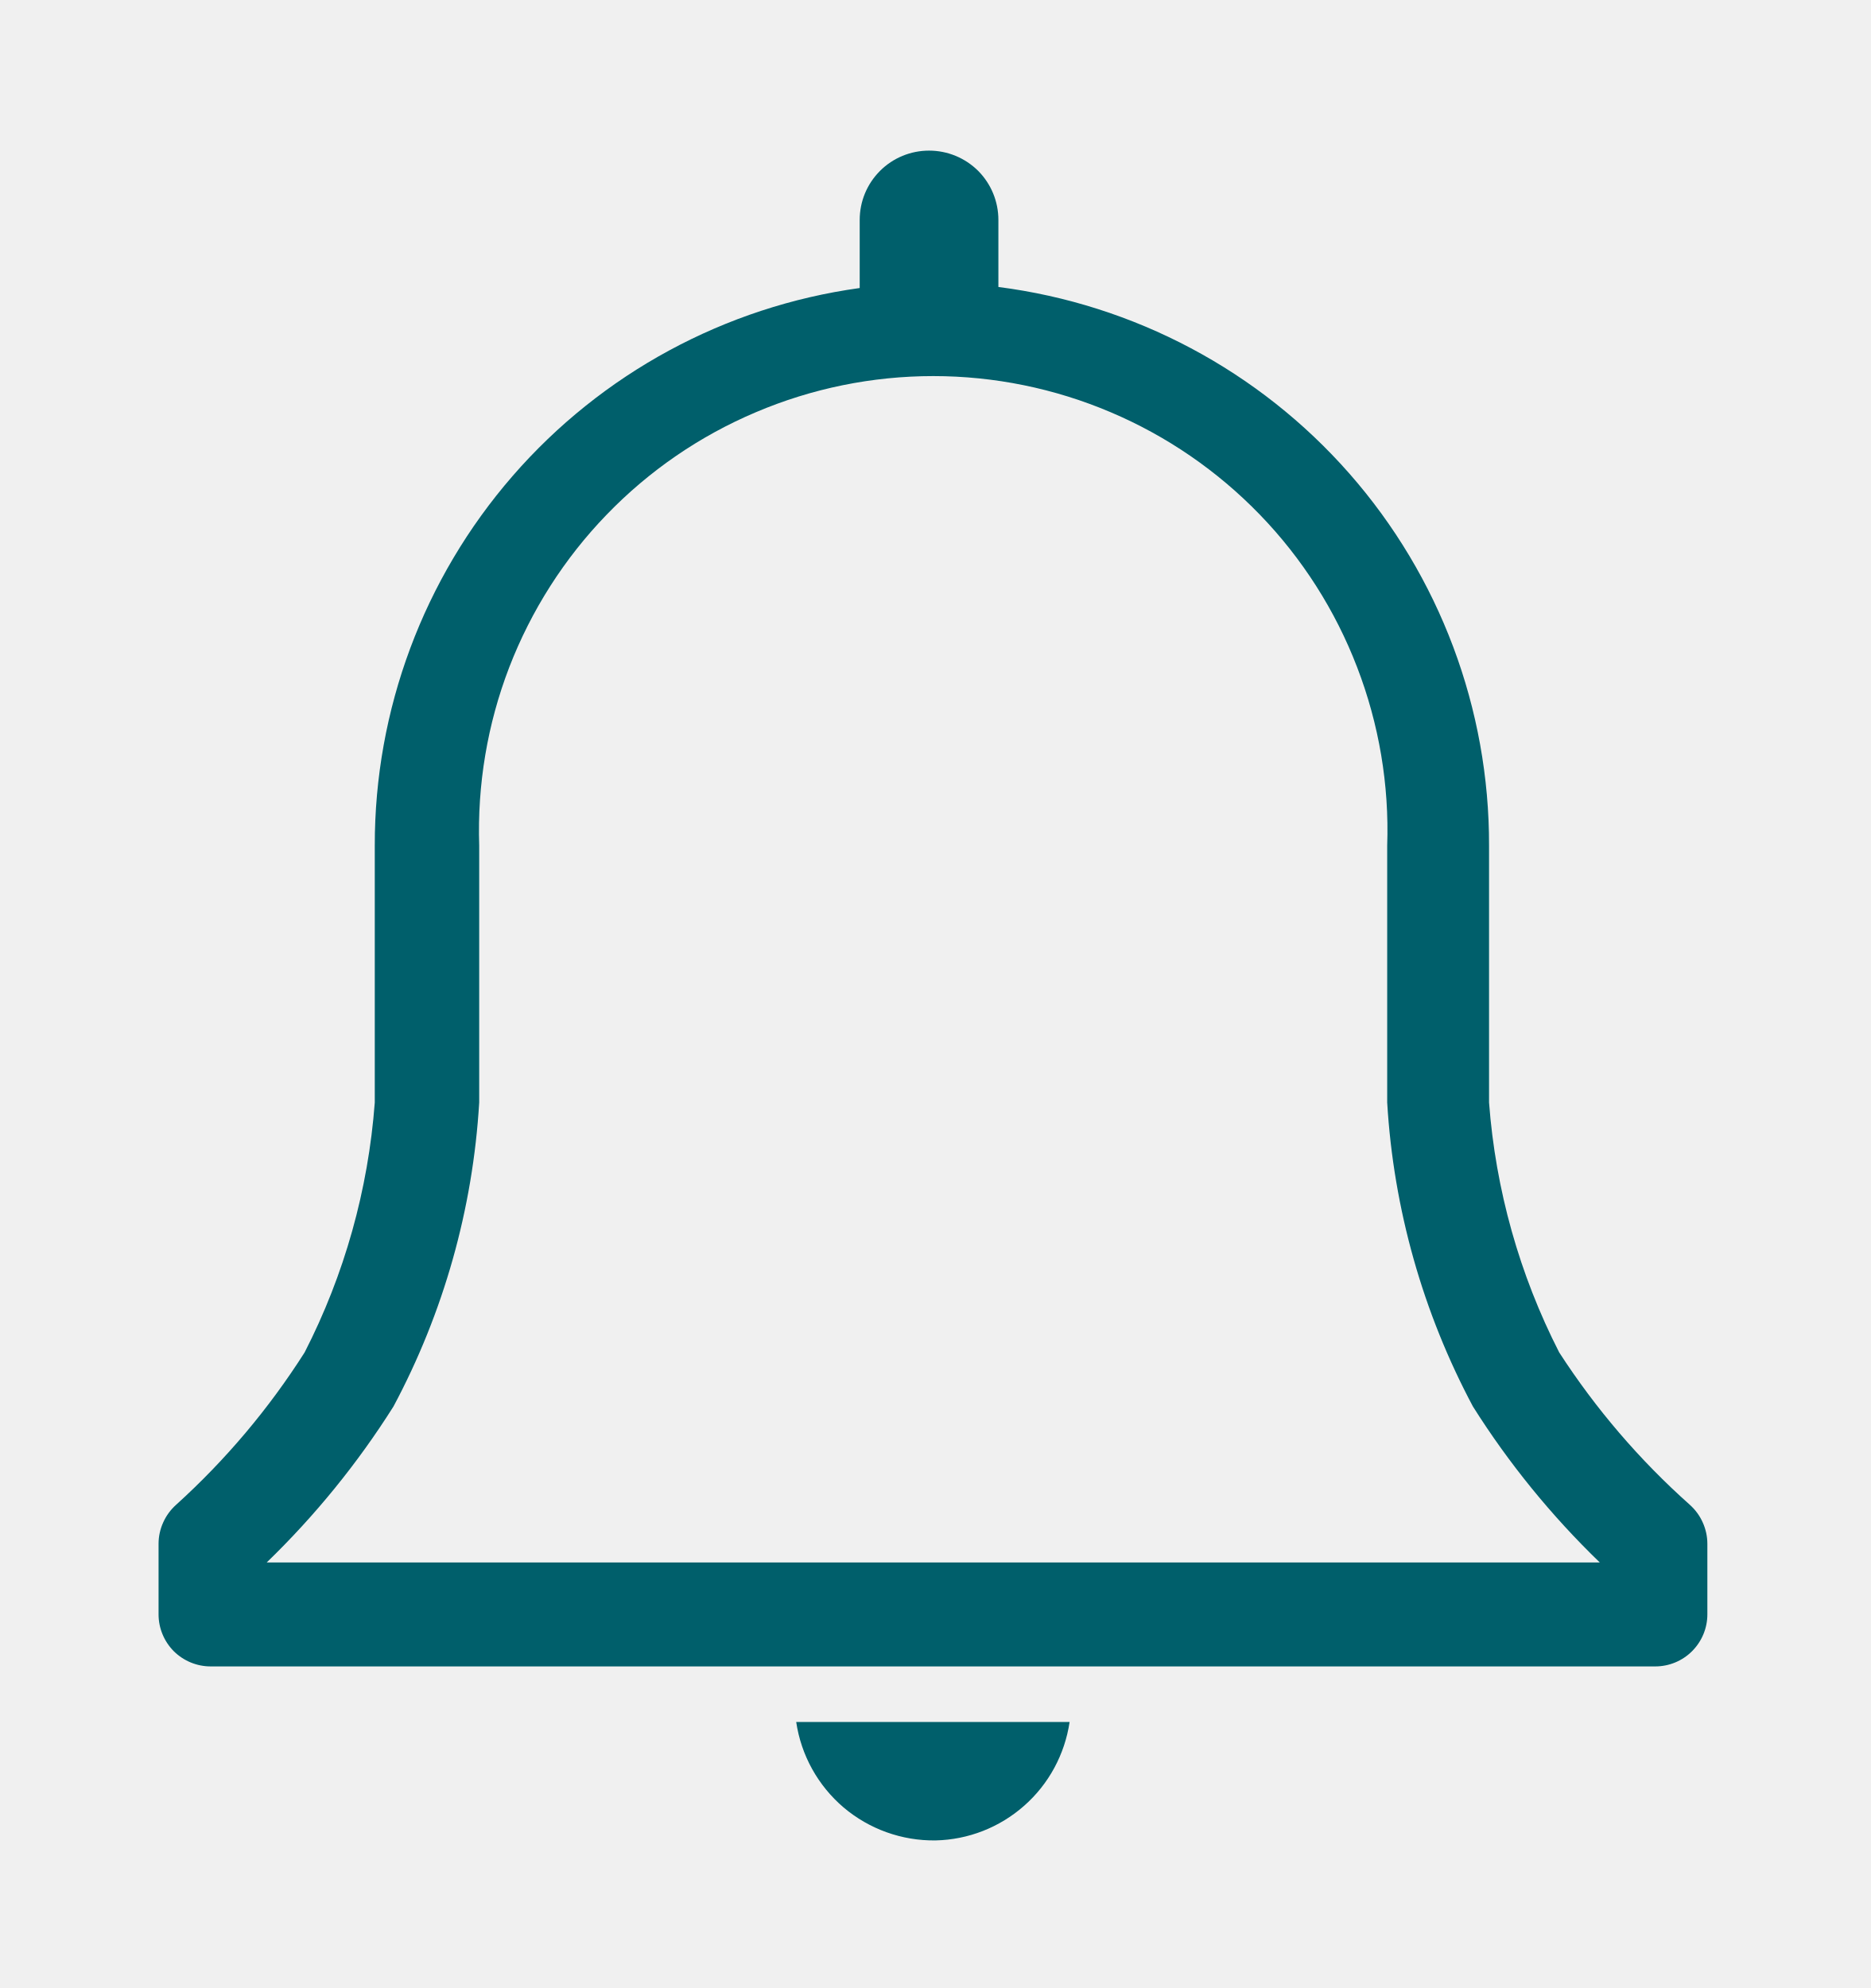
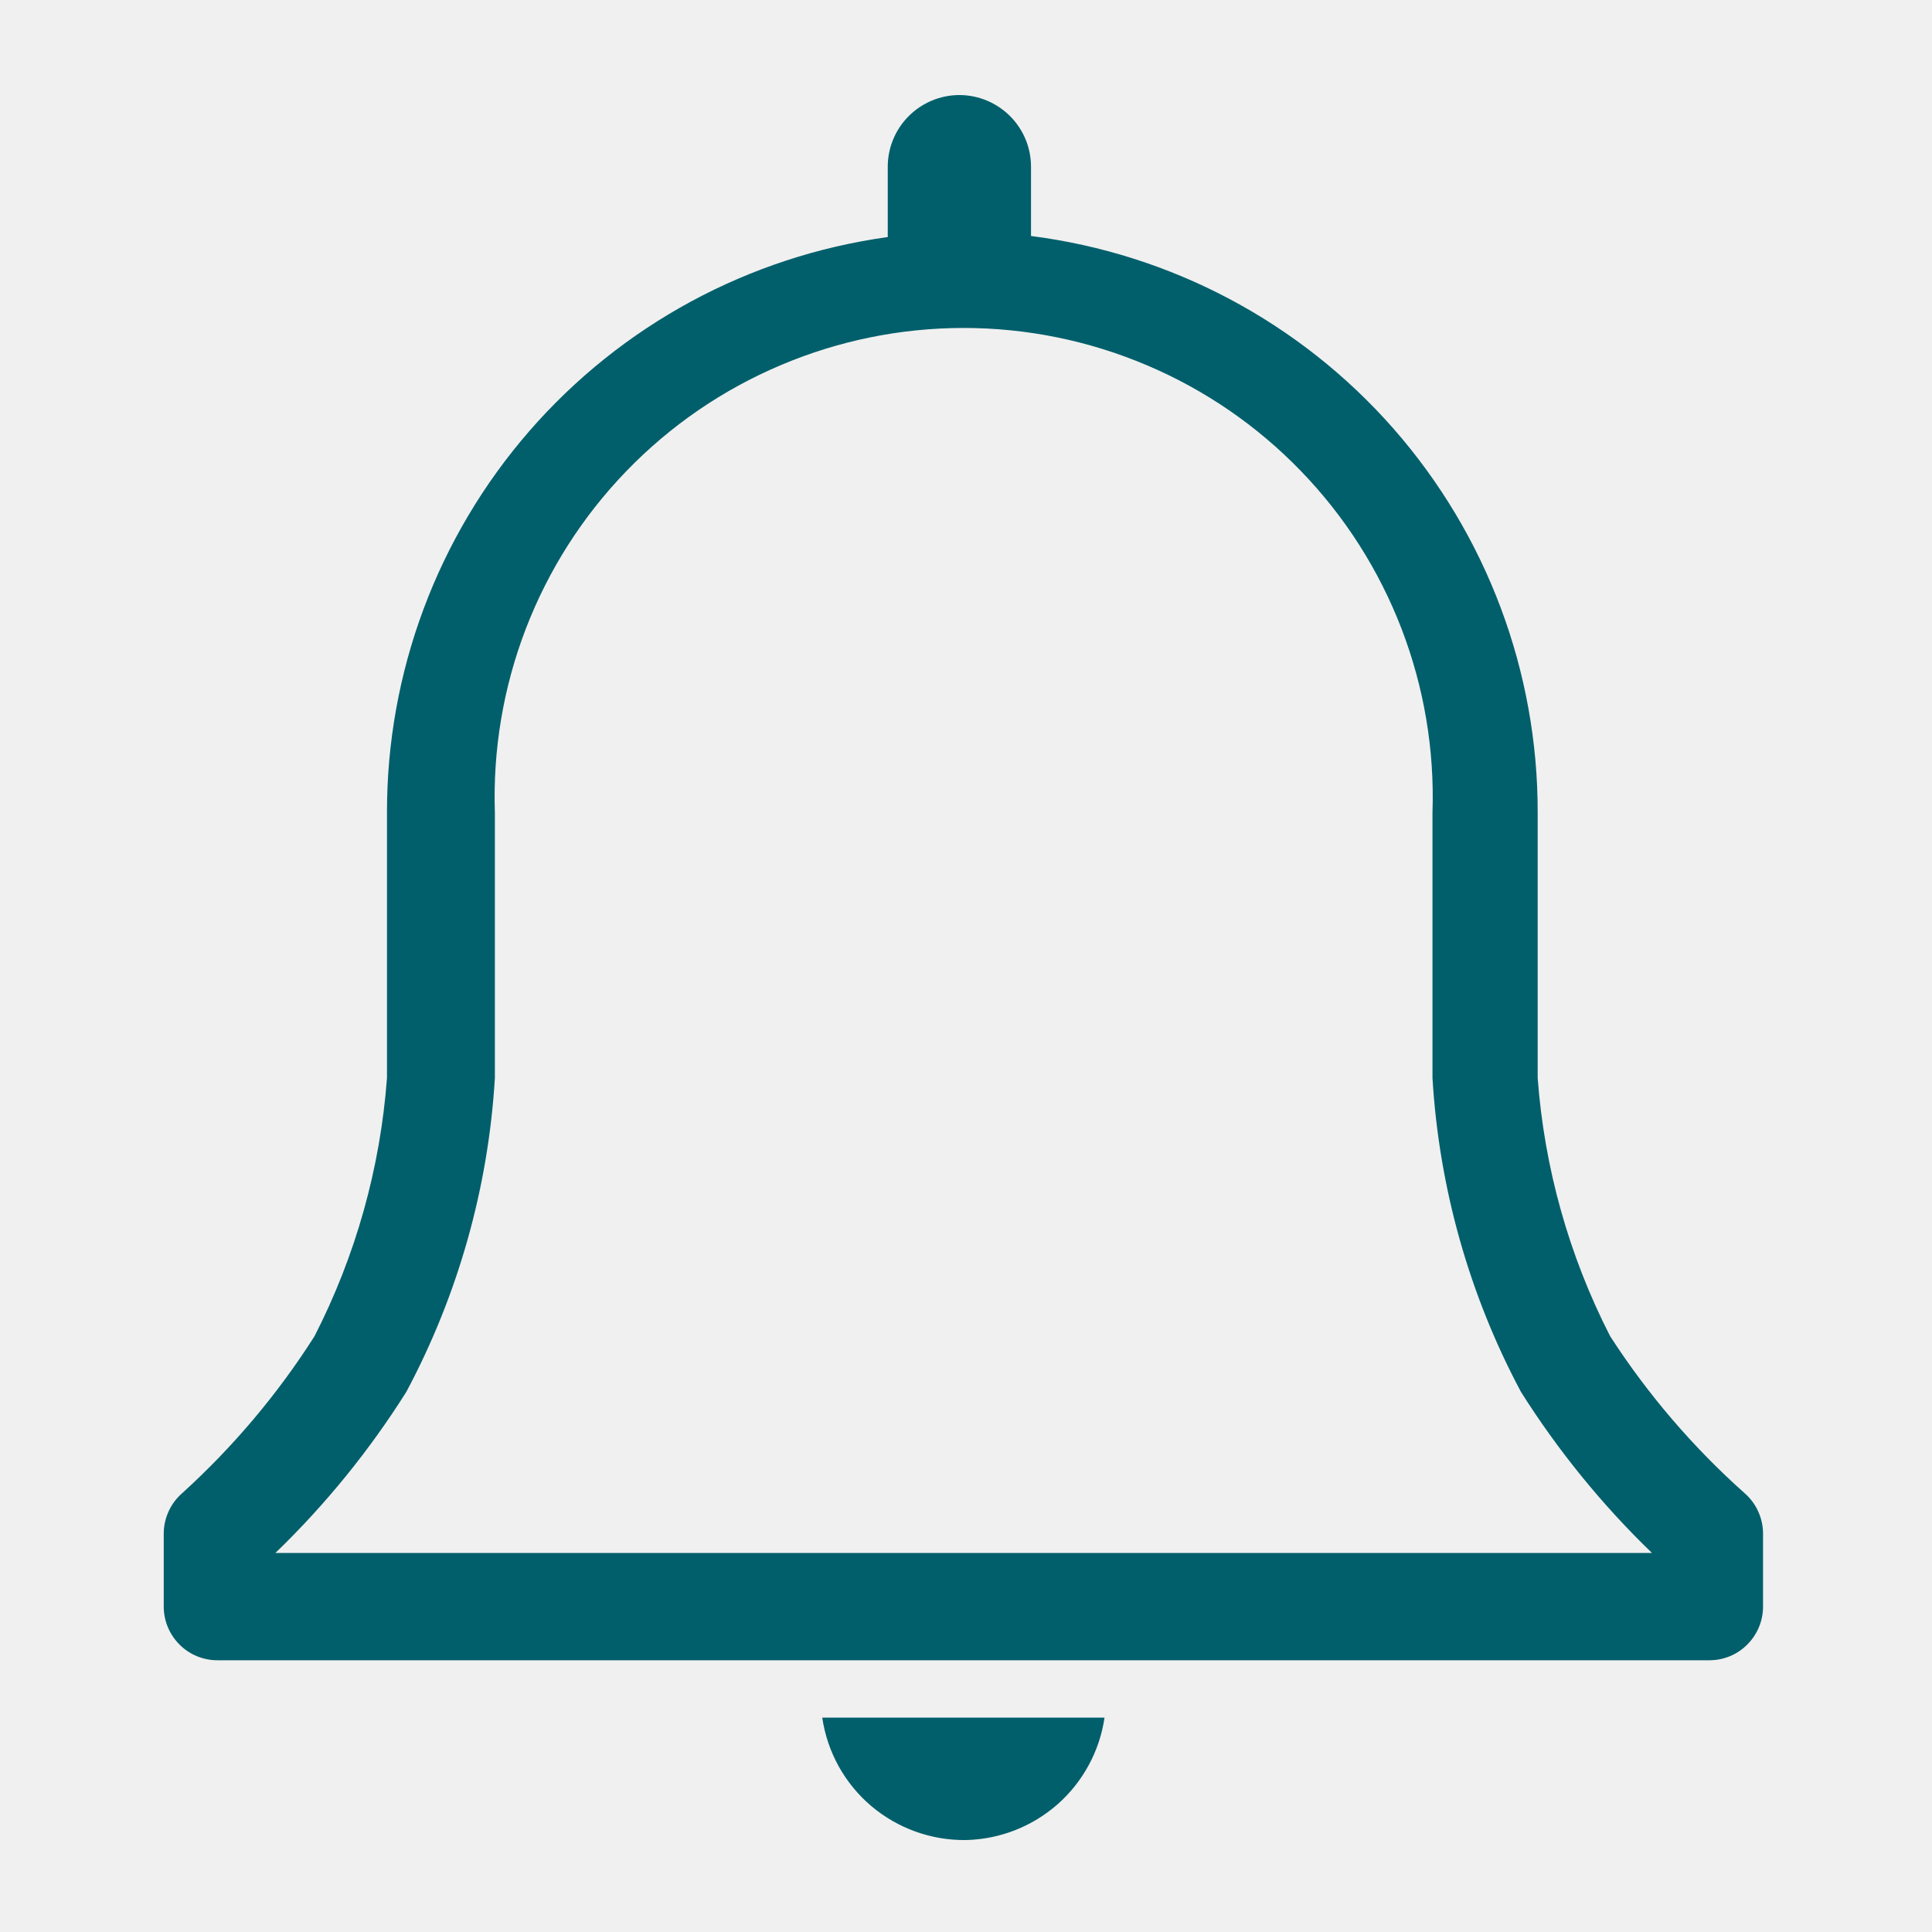
- <svg xmlns="http://www.w3.org/2000/svg" width="16" height="17" viewBox="0 0 16 17" fill="none">
-   <g clip-path="url(#clip0_1_41)">
-     <path d="M14.45 12.867C14.021 12.485 13.646 12.047 13.334 11.565C12.994 10.9 12.79 10.173 12.734 9.428V7.232C12.737 6.061 12.312 4.929 11.54 4.05C10.767 3.17 9.7 2.603 8.538 2.454V1.881C8.538 1.723 8.476 1.573 8.365 1.461C8.253 1.35 8.103 1.288 7.945 1.288C7.788 1.288 7.637 1.35 7.526 1.461C7.414 1.573 7.352 1.723 7.352 1.881V2.463C6.201 2.622 5.146 3.193 4.384 4.07C3.622 4.947 3.203 6.07 3.205 7.232V9.428C3.149 10.173 2.946 10.9 2.605 11.565C2.299 12.046 1.93 12.484 1.507 12.867C1.46 12.909 1.422 12.96 1.396 13.018C1.37 13.075 1.356 13.138 1.356 13.201V13.805C1.356 13.923 1.403 14.036 1.486 14.12C1.57 14.203 1.683 14.25 1.801 14.25H14.156C14.274 14.25 14.387 14.203 14.47 14.12C14.554 14.036 14.601 13.923 14.601 13.805V13.201C14.601 13.138 14.587 13.075 14.561 13.018C14.535 12.96 14.497 12.909 14.45 12.867ZM2.281 13.361C2.694 12.961 3.058 12.514 3.365 12.027C3.794 11.224 4.044 10.337 4.098 9.428V7.232C4.081 6.711 4.168 6.192 4.355 5.706C4.543 5.219 4.826 4.775 5.188 4.401C5.55 4.026 5.984 3.728 6.464 3.525C6.944 3.321 7.46 3.216 7.981 3.216C8.502 3.216 9.018 3.321 9.498 3.525C9.977 3.728 10.411 4.026 10.774 4.401C11.136 4.775 11.419 5.219 11.606 5.706C11.793 6.192 11.881 6.711 11.863 7.232V9.428C11.917 10.337 12.168 11.224 12.596 12.027C12.903 12.514 13.267 12.961 13.681 13.361H2.281Z" fill="#005F6B" />
-     <path d="M8.001 15.738C8.28 15.732 8.549 15.627 8.759 15.441C8.969 15.256 9.106 15.002 9.147 14.725H6.809C6.851 15.01 6.995 15.269 7.214 15.456C7.434 15.642 7.713 15.742 8.001 15.738Z" fill="#005F6B" />
+ <svg xmlns="http://www.w3.org/2000/svg" width="20" height="20" viewBox="0 0 20 20" fill="none">
+   <g clip-path="url(#clip0_739_731)">
+     <path d="M18.062 15.459C17.526 14.982 17.057 14.434 16.668 13.832C16.242 13 15.987 12.091 15.918 11.159V8.415C15.921 6.951 15.39 5.537 14.425 4.437C13.459 3.337 12.125 2.628 10.673 2.443V1.726C10.673 1.529 10.595 1.341 10.456 1.202C10.317 1.063 10.128 0.984 9.931 0.984C9.735 0.984 9.546 1.063 9.407 1.202C9.268 1.341 9.19 1.529 9.19 1.726V2.454C7.751 2.653 6.433 3.366 5.48 4.462C4.527 5.558 4.003 6.963 4.006 8.415V11.159C3.937 12.091 3.682 13 3.256 13.832C2.874 14.433 2.412 14.98 1.884 15.459C1.825 15.511 1.777 15.575 1.745 15.647C1.712 15.719 1.695 15.797 1.695 15.876V16.632C1.695 16.779 1.754 16.92 1.858 17.024C1.962 17.129 2.104 17.187 2.251 17.187H17.695C17.843 17.187 17.984 17.129 18.088 17.024C18.192 16.92 18.251 16.779 18.251 16.632V15.876C18.251 15.797 18.234 15.719 18.201 15.647C18.169 15.575 18.121 15.511 18.062 15.459ZM2.851 16.076C3.368 15.577 3.823 15.017 4.206 14.409C4.742 13.405 5.055 12.296 5.123 11.159V8.415C5.101 7.764 5.21 7.115 5.444 6.507C5.678 5.899 6.032 5.344 6.485 4.876C6.938 4.407 7.48 4.035 8.08 3.781C8.68 3.526 9.324 3.395 9.976 3.395C10.627 3.395 11.272 3.526 11.872 3.781C12.472 4.035 13.014 4.407 13.467 4.876C13.92 5.344 14.274 5.899 14.508 6.507C14.742 7.115 14.851 7.764 14.829 8.415V11.159C14.897 12.296 15.209 13.405 15.745 14.409C16.129 15.017 16.584 15.577 17.101 16.076H2.851Z" fill="#005F6B" />
+     <path d="M10.001 19.048C10.351 19.04 10.686 18.908 10.949 18.677C11.211 18.445 11.383 18.128 11.434 17.781H8.512C8.564 18.137 8.744 18.462 9.018 18.695C9.292 18.927 9.641 19.053 10.001 19.048Z" fill="#005F6B" />
  </g>
  <defs>
-     <clipPath id="clip0_1_41">
-       <rect width="16" height="16" fill="white" transform="translate(0 0.5)" />
+     <clipPath id="clip0_739_731">
+       <rect width="20" height="20" fill="white" />
    </clipPath>
  </defs>
</svg>
